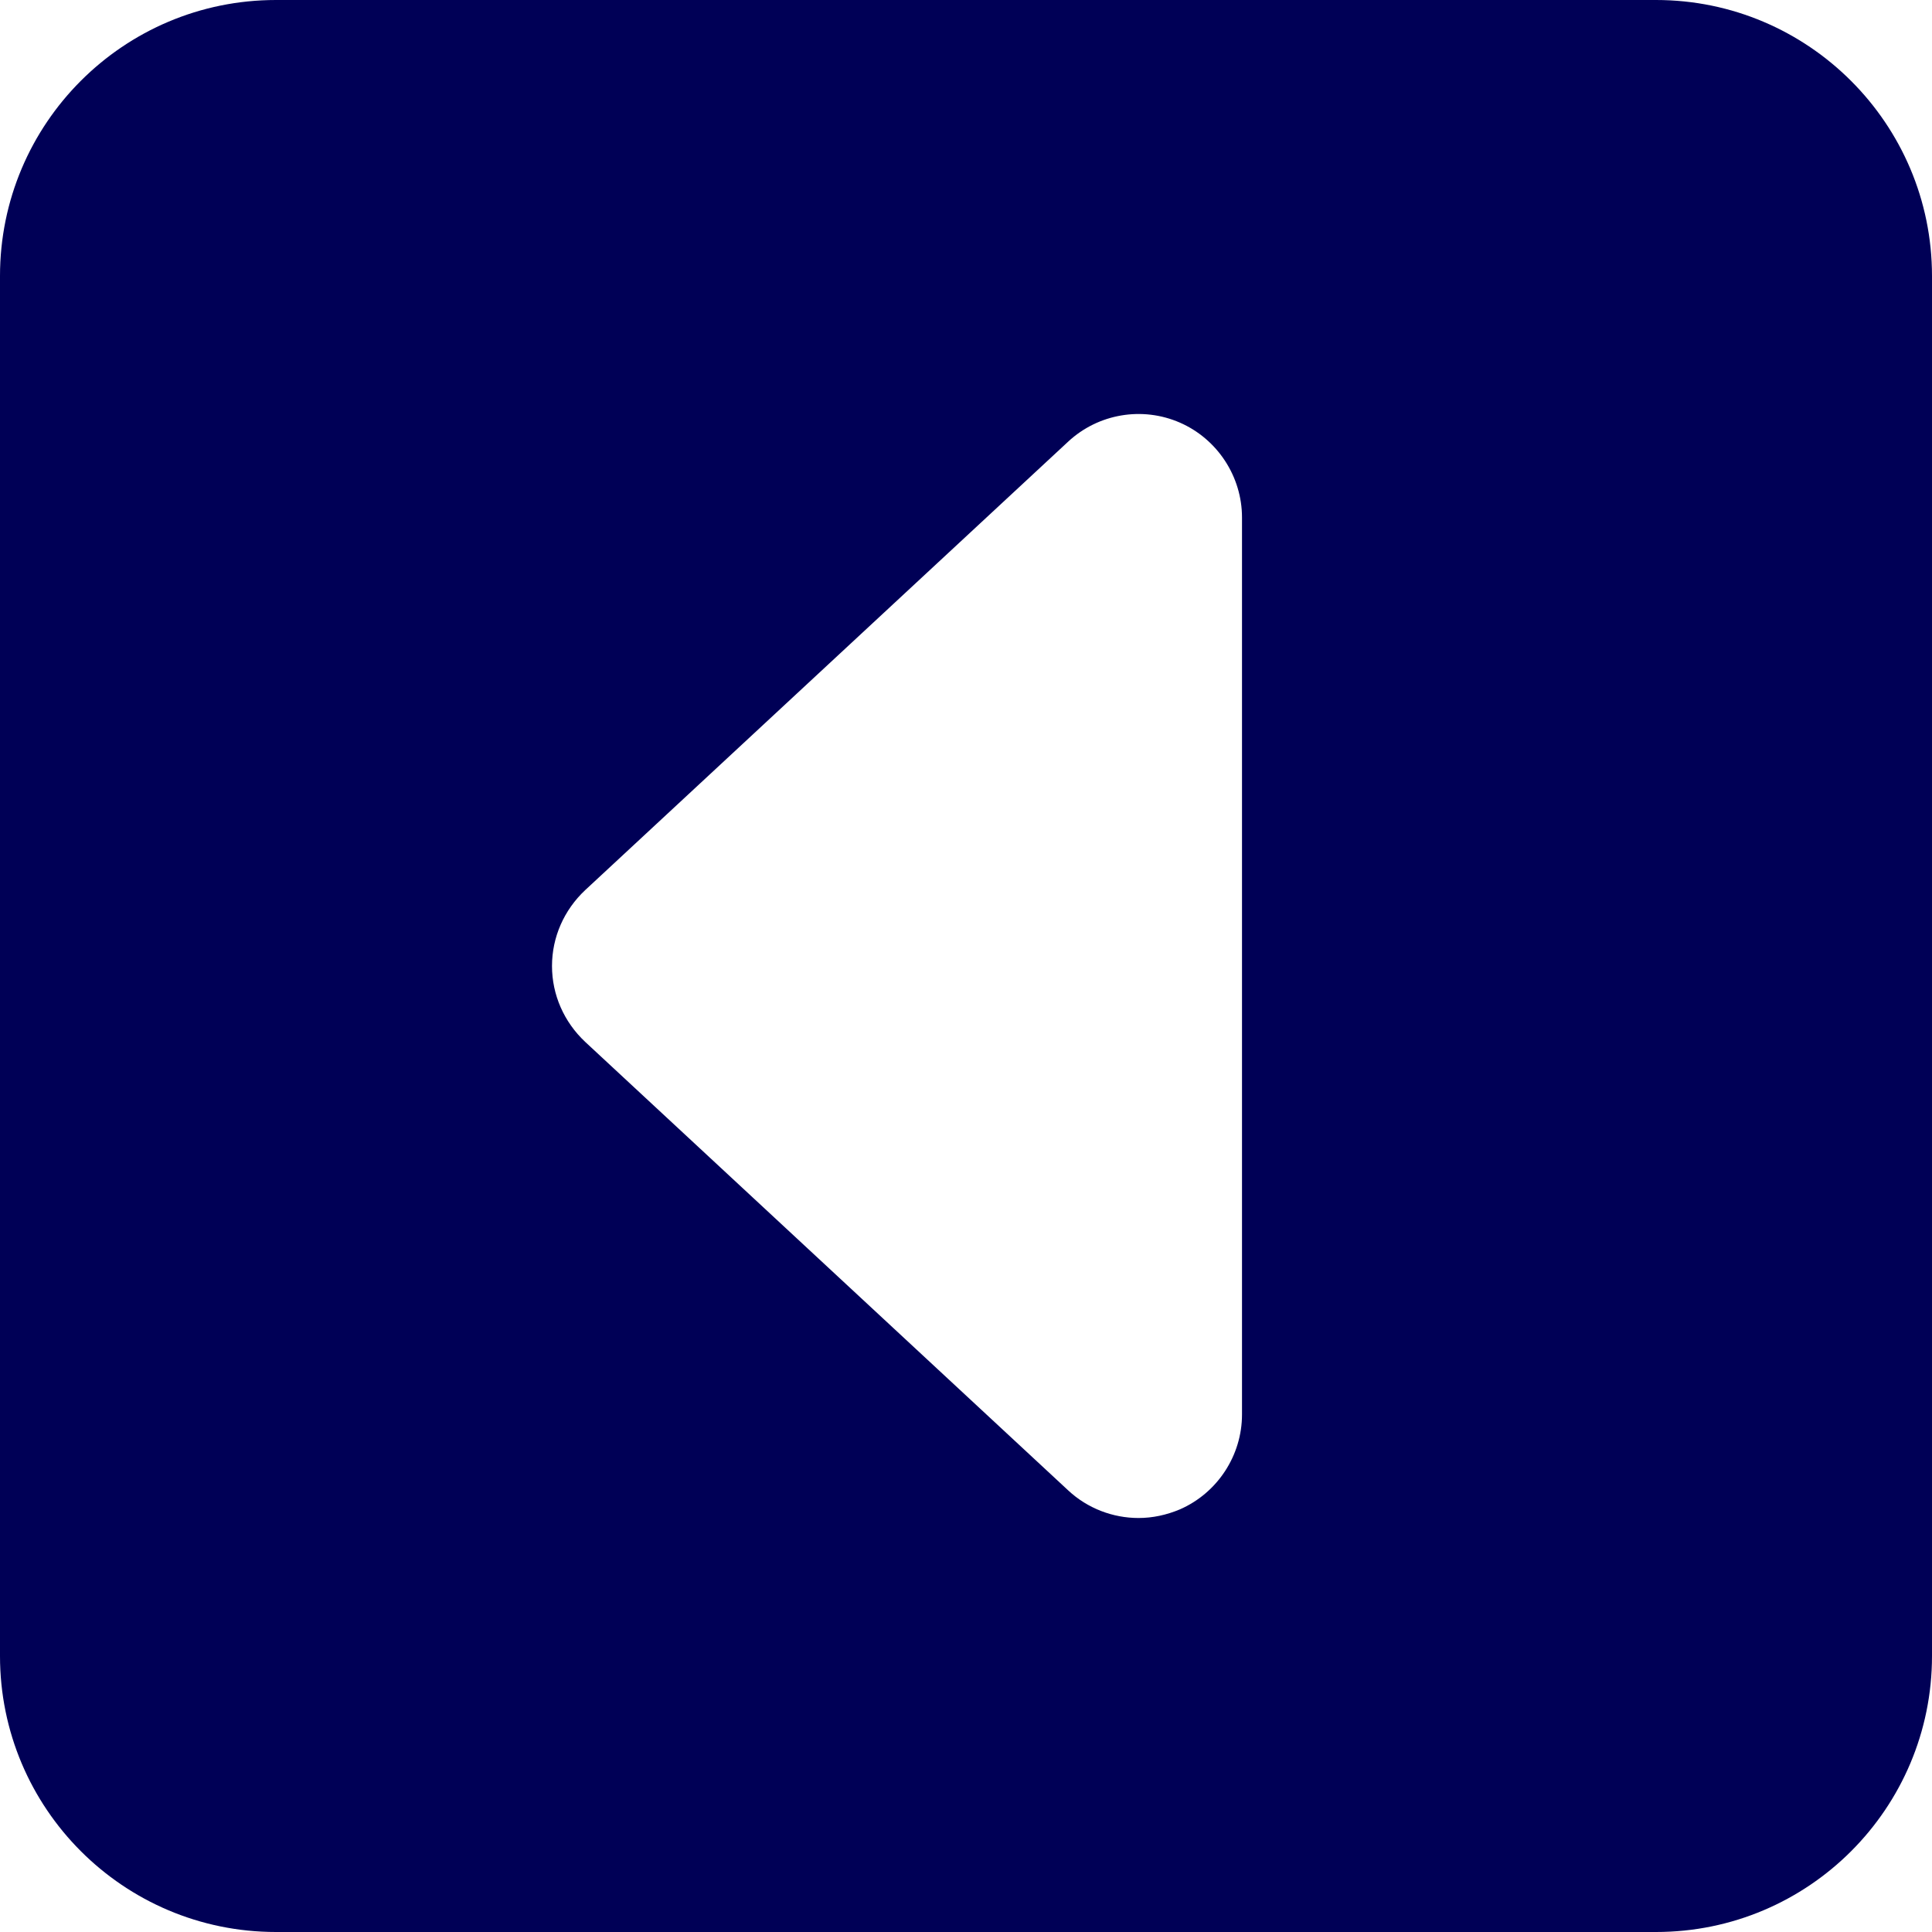
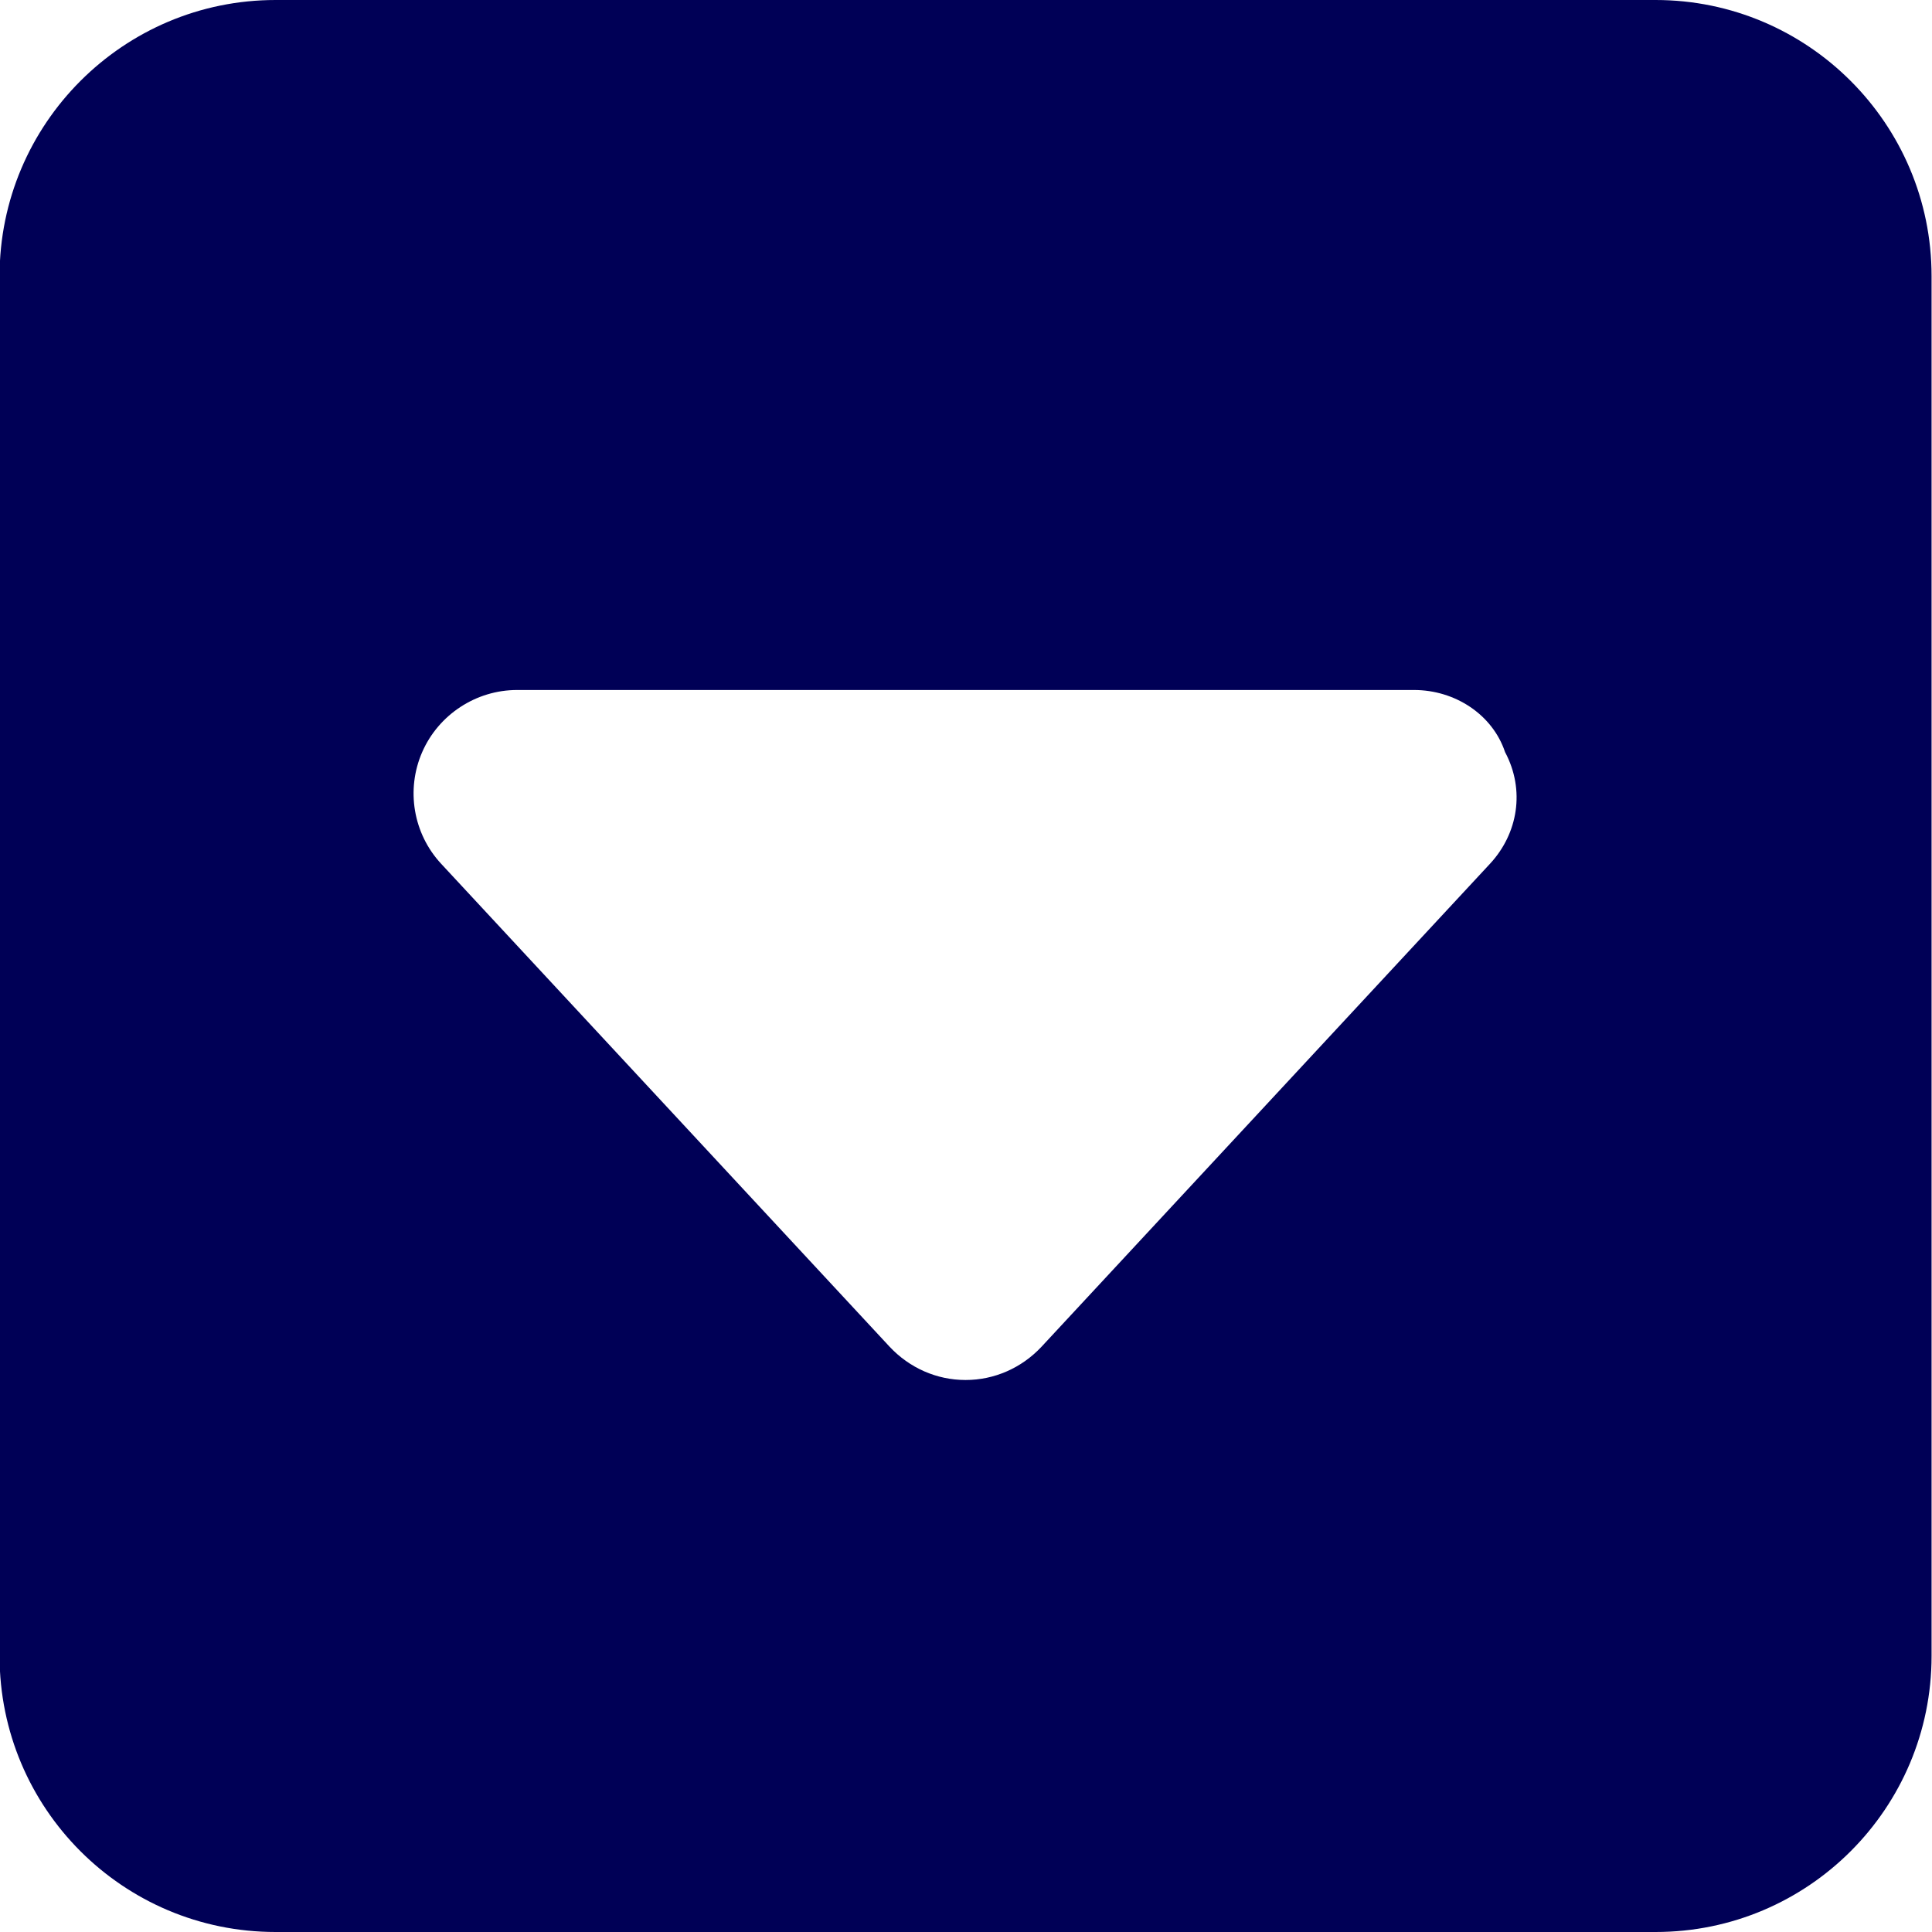
<svg xmlns="http://www.w3.org/2000/svg" version="1.1" id="Layer_1" x="0px" y="0px" viewBox="0 0 448 448" style="enable-background:new 0 0 448 448;" xml:space="preserve">
  <style type="text/css">
	.st0{fill:#000056;}
</style>
-   <path class="st0" d="M384,0H64C28.6,0,0,28.7,0,64v320c0,35.3,28.6,64,64,64h320c35.4,0,64-28.7,64-64V64C448,28.7,419.3,0,384,0z   M288,328c0,9.5-5.7,18.2-14.4,22c-3.1,1.3-6.3,2-9.6,2c-5.9,0-11.8-2.2-16.3-6.4l-112-104c-4.9-4.6-7.7-10.9-7.7-17.6  s2.8-13,7.7-17.6l112-104c7-6.5,17.2-8.2,25.9-4.4c8.7,3.8,14.4,12.5,14.4,22V328z" />
+   <path class="st0" d="M383.9,0h-320c-35.3,0-64,28.7-64,64v320c0,35.3,28.6,64,64,64h320c35.4,0,64-28.7,64-64V64  C447.9,28.7,419.2,0,383.9,0z M345.5,200.3l-104,112c-4.6,4.9-10.9,7.7-17.6,7.7s-13-2.8-17.6-7.7l-104-112  c-6.5-7-8.2-17.2-4.4-25.9c3.8-8.7,12.5-14.4,22-14.4h208c9.5,0,18.2,5.7,21.1,14.4C353.7,183.2,352,193.3,345.5,200.3z" />
</svg>
